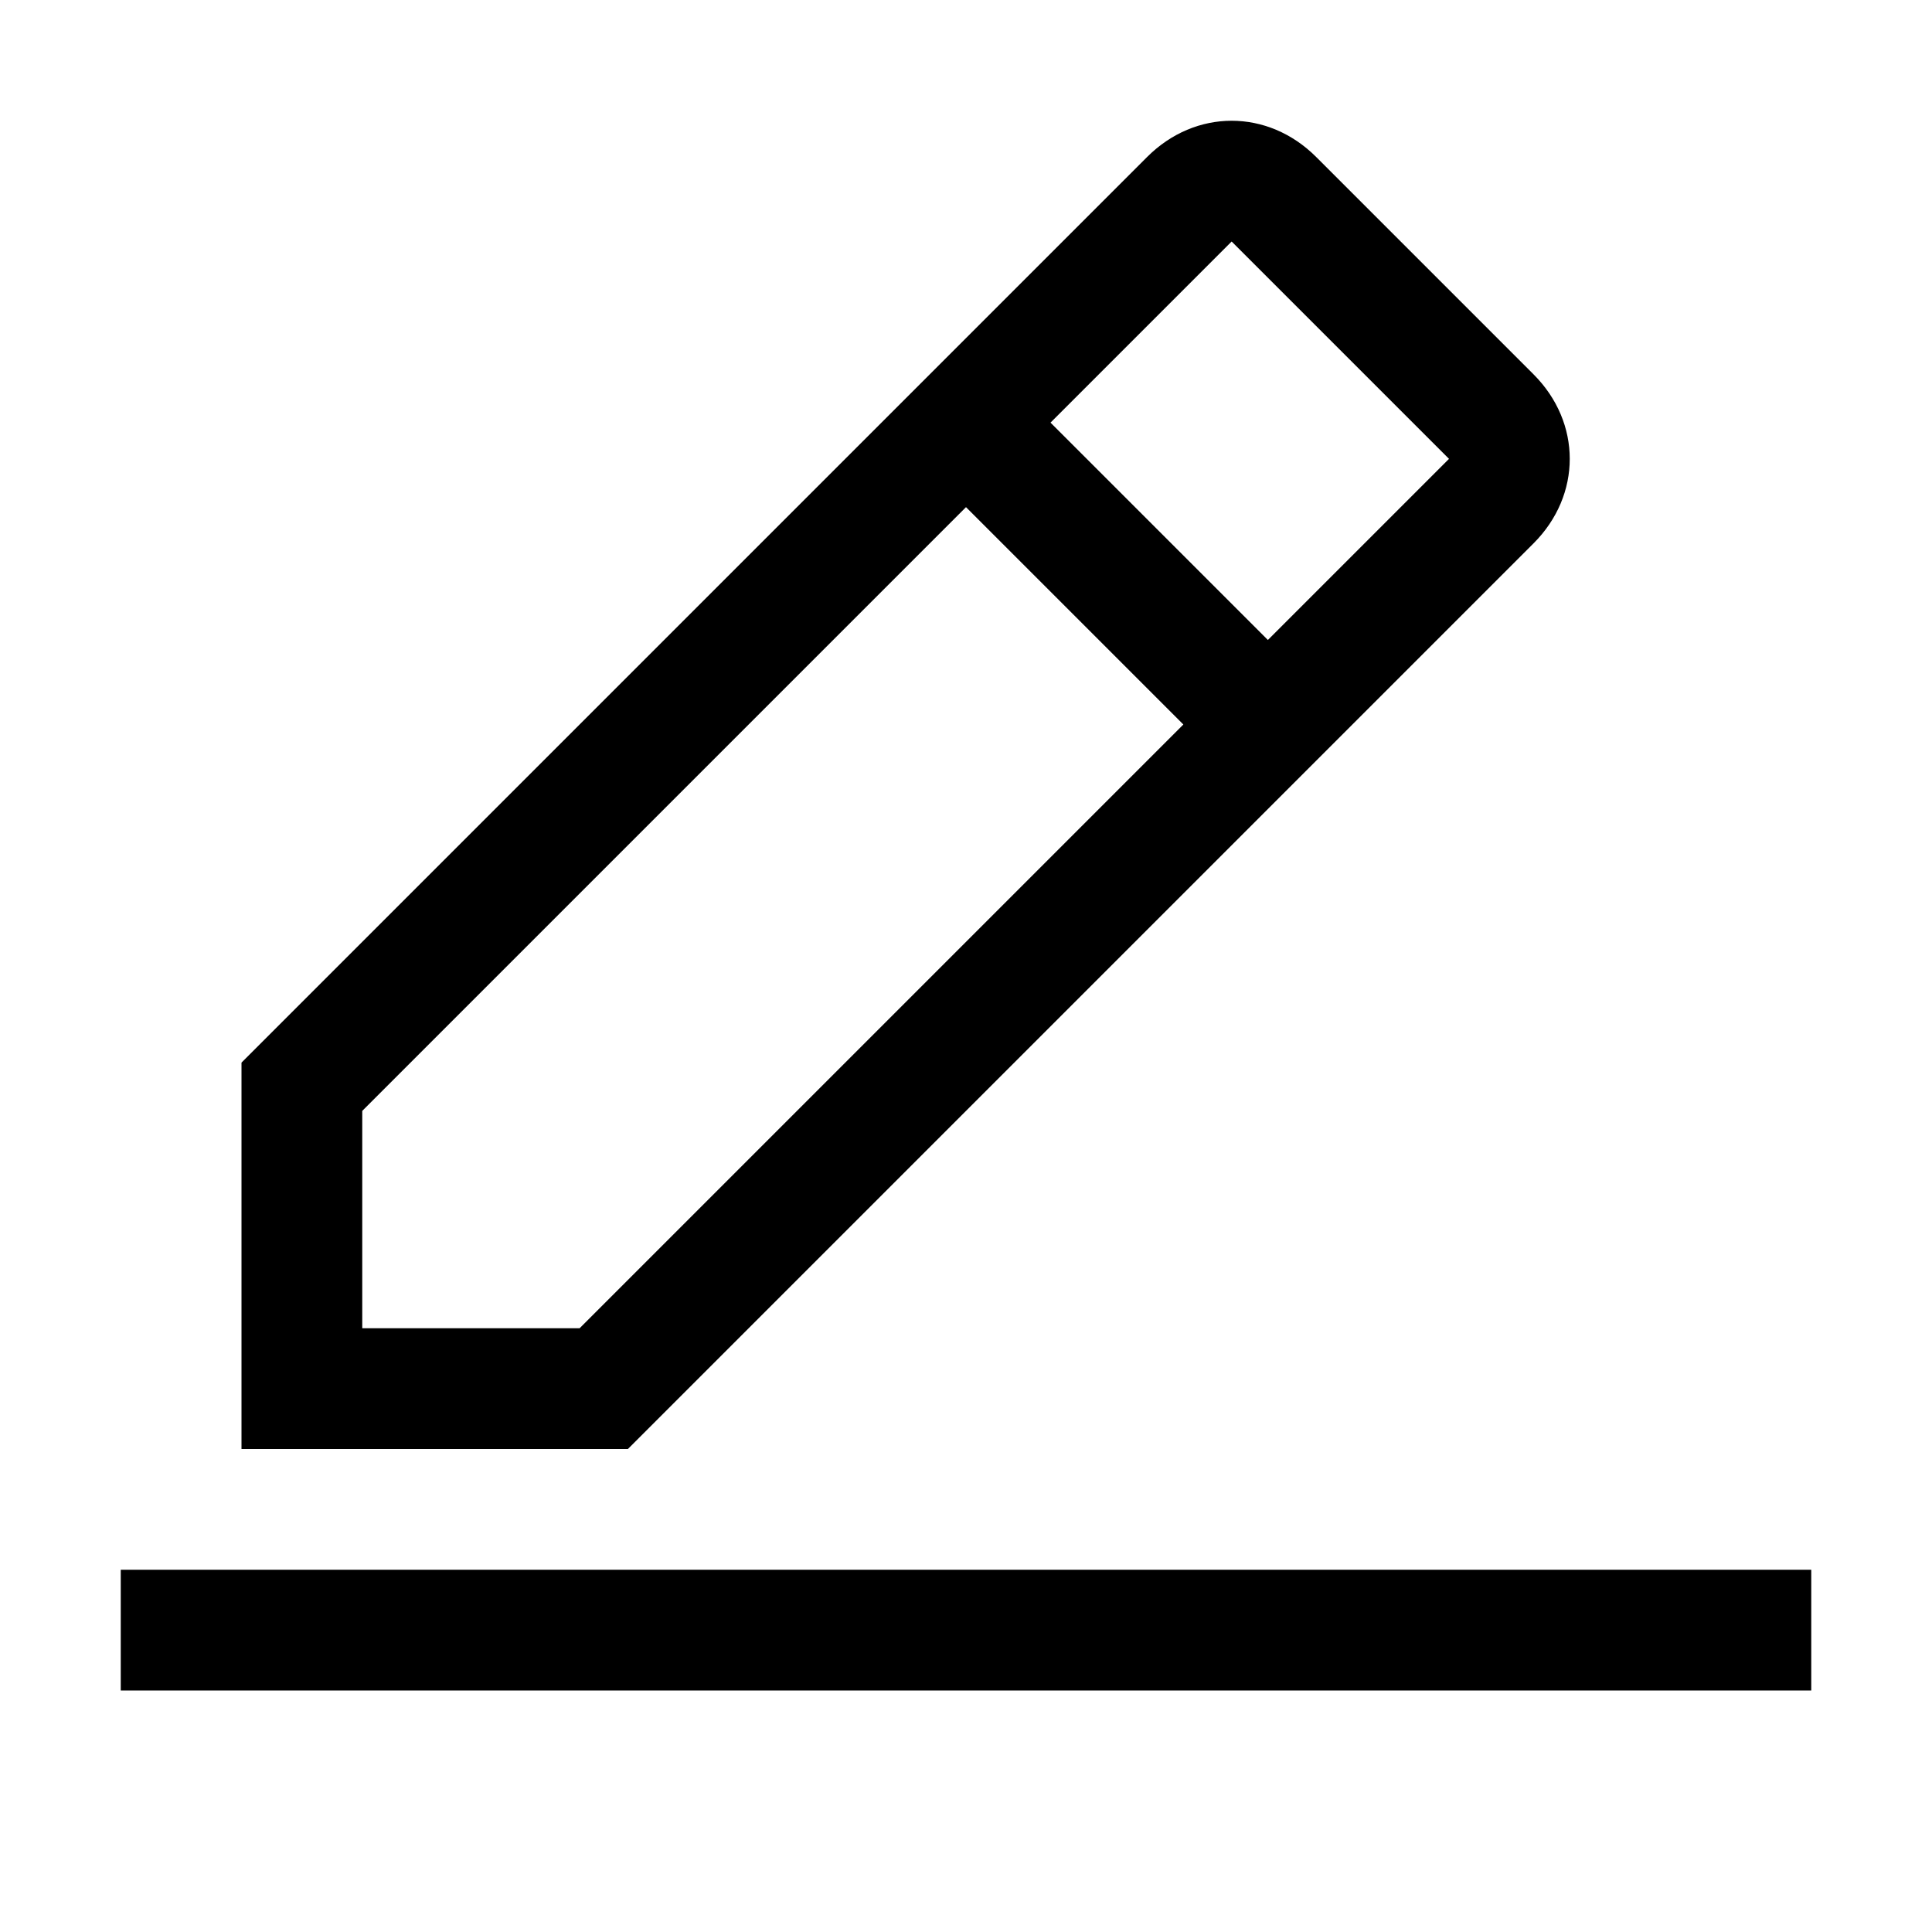
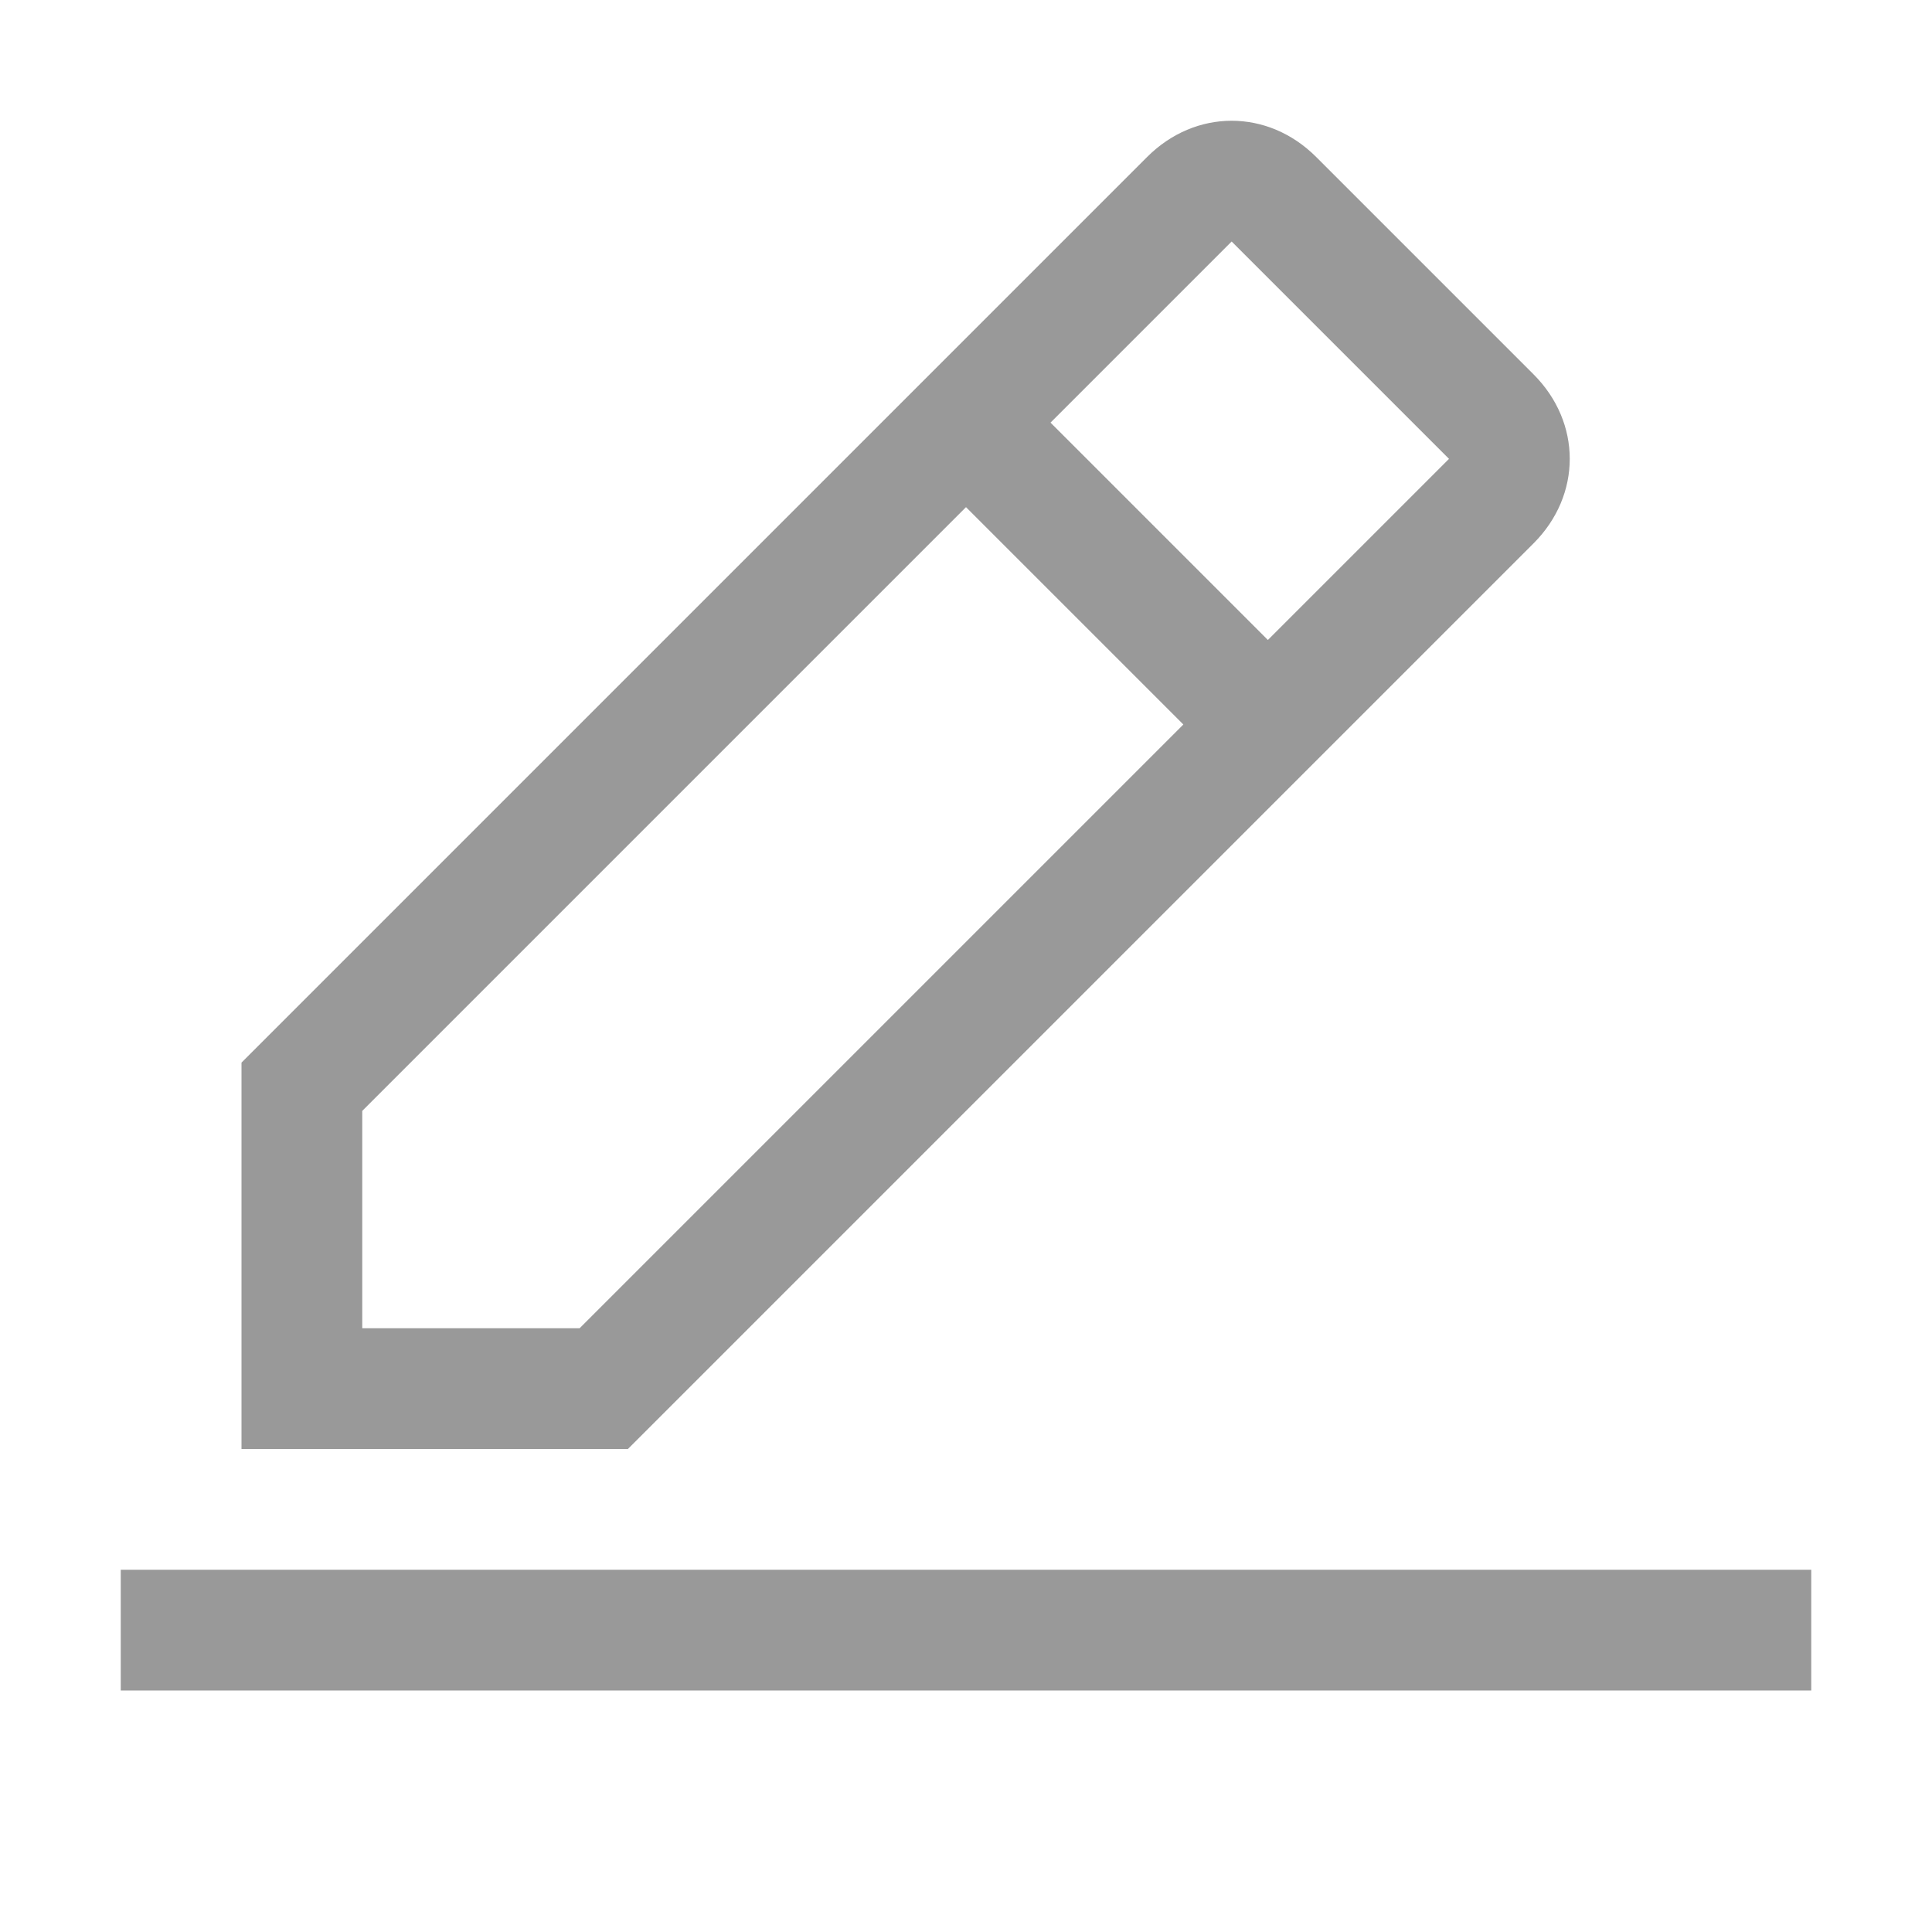
<svg xmlns="http://www.w3.org/2000/svg" viewBox="0 0 32 32">
-   <path d="M2 26h28v2H2z" fill="currentColor" />
-   <path d="M25.4 9c.8-.8.8-2 0-2.8l-3.6-3.6c-.8-.8-2-.8-2.8 0l-15 15V24h6.4l15-15zm-5-5L24 7.6l-3 3L17.4 7l3-3zM6 22v-3.6l10-10l3.6 3.6l-10 10H6z" fill="currentColor" />
+   <path d="M2 26h28v2H2z" fill="#999" />
+   <path d="M25.4 9c.8-.8.8-2 0-2.8l-3.6-3.6c-.8-.8-2-.8-2.8 0l-15 15V24h6.4l15-15zm-5-5L24 7.6l-3 3L17.4 7l3-3zM6 22v-3.6l10-10l3.6 3.6l-10 10H6z" fill="#999" />
</svg>
